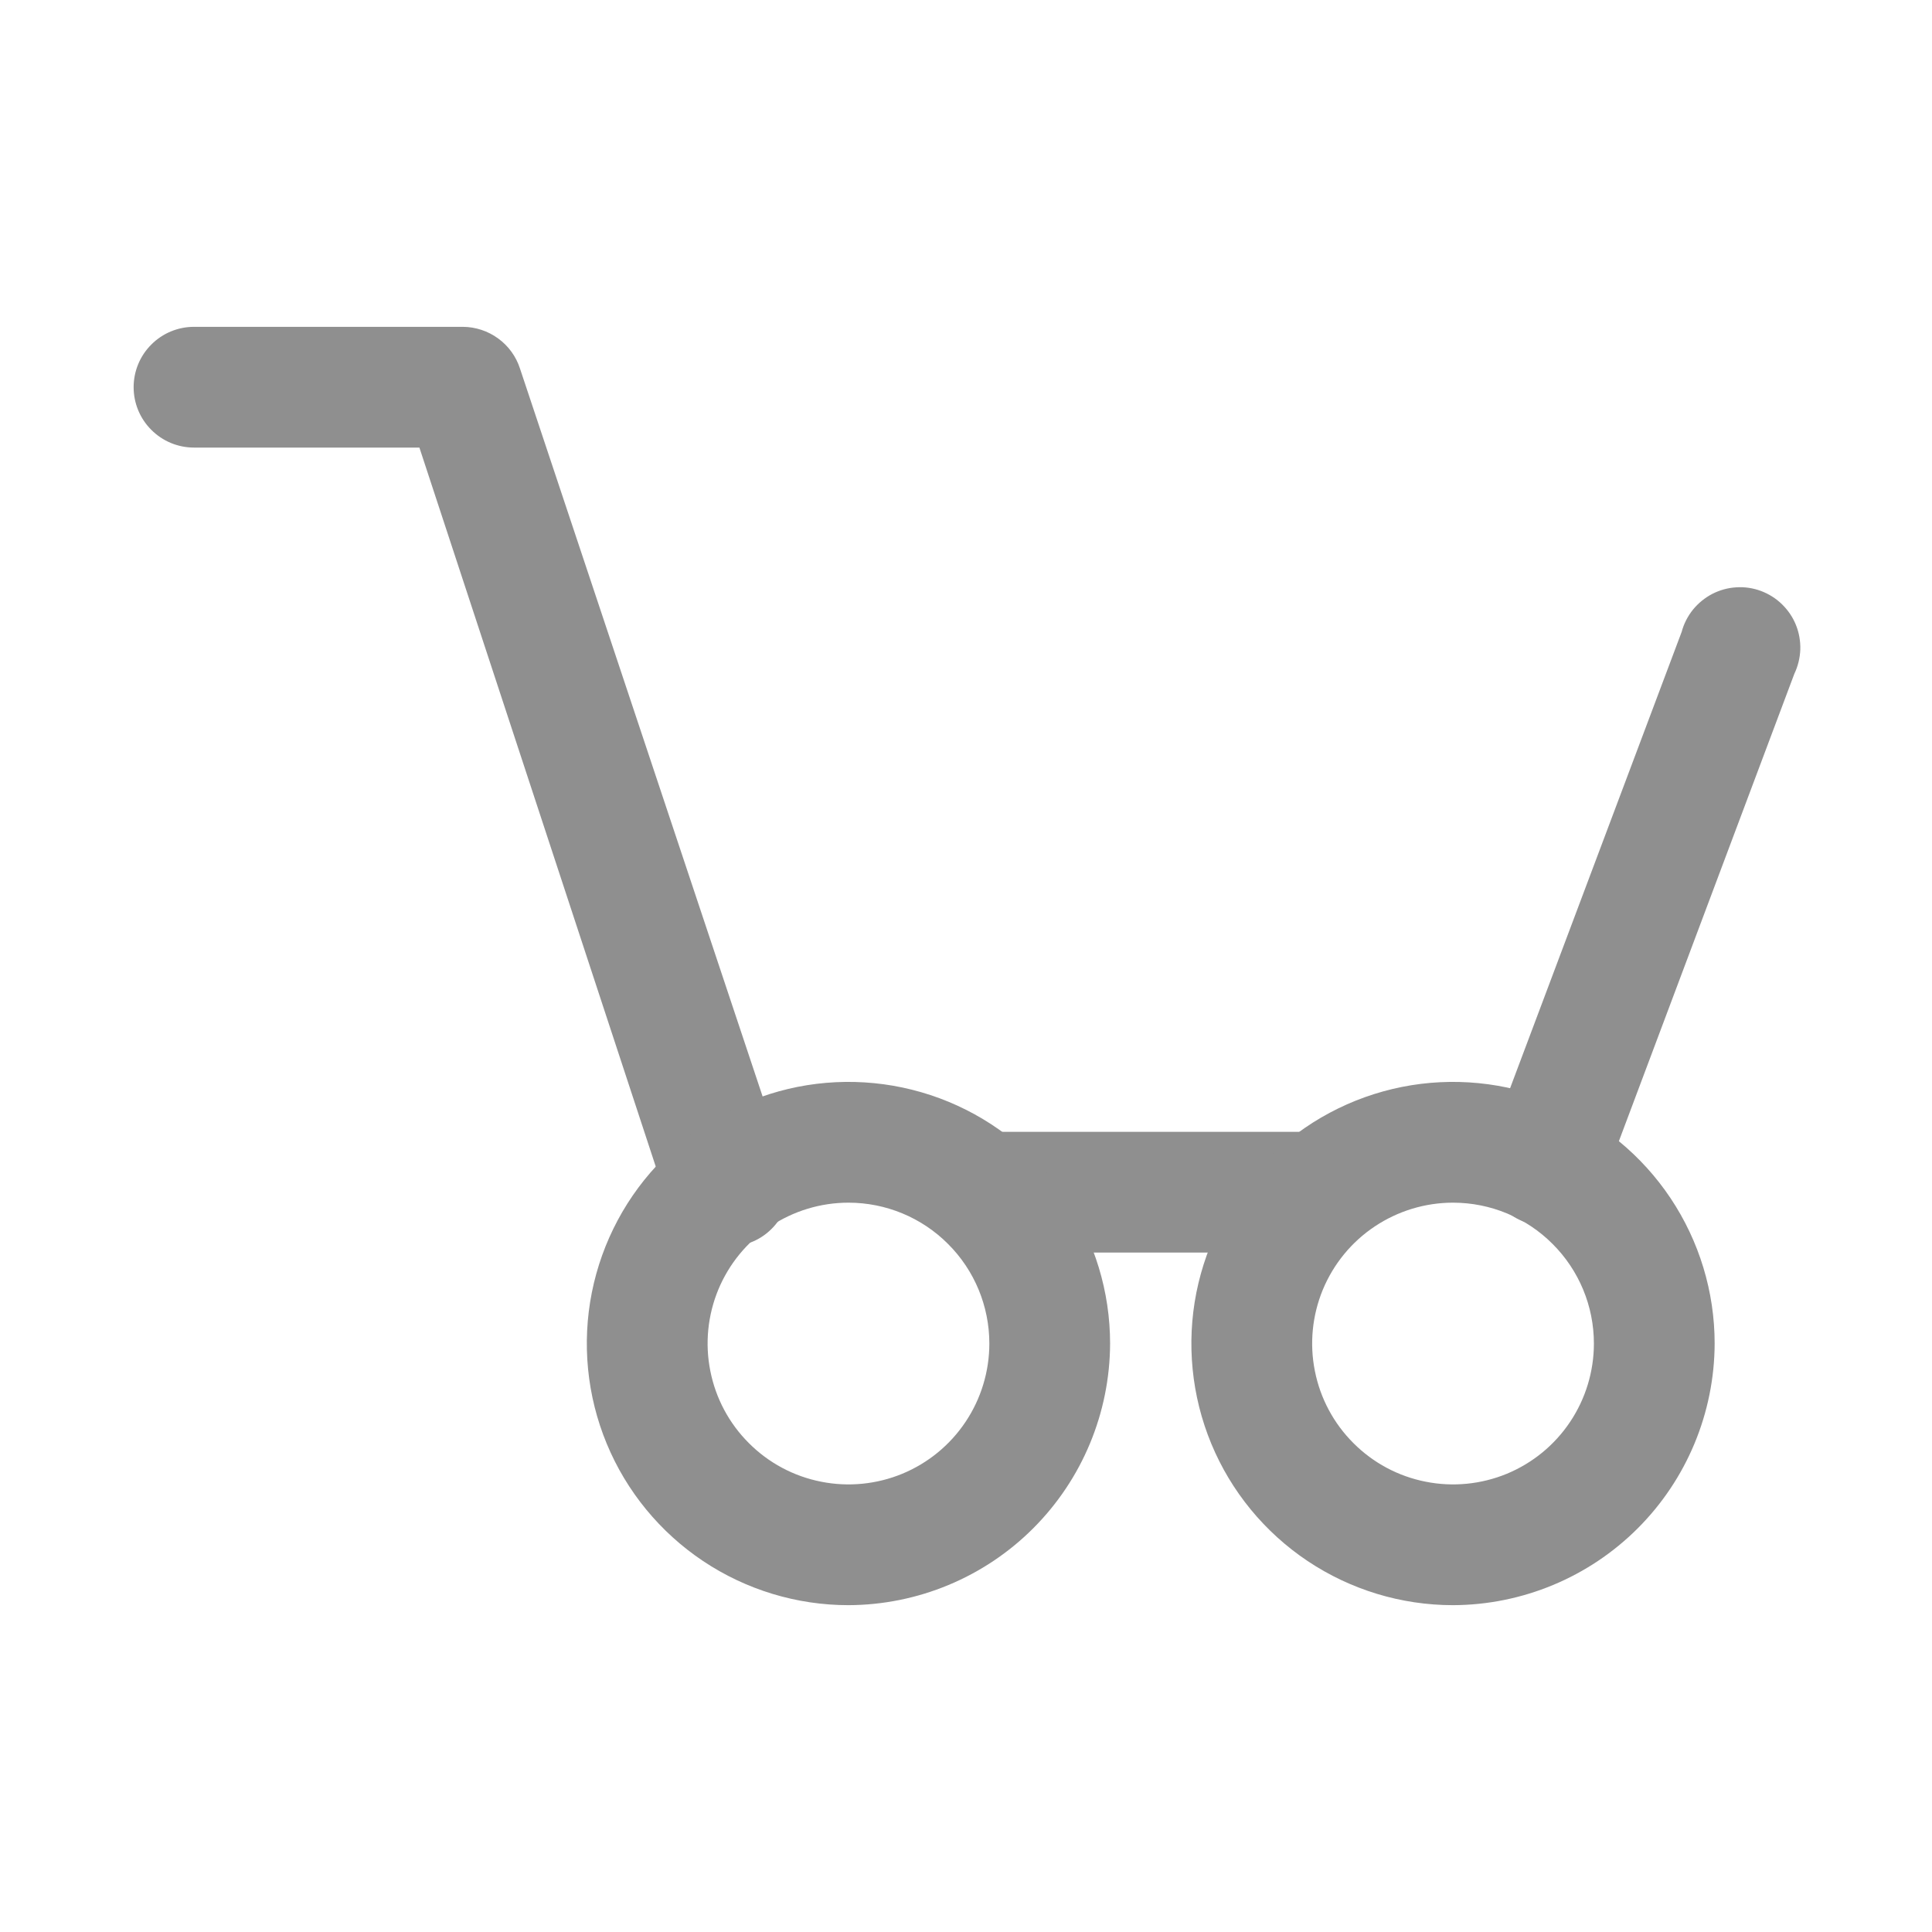
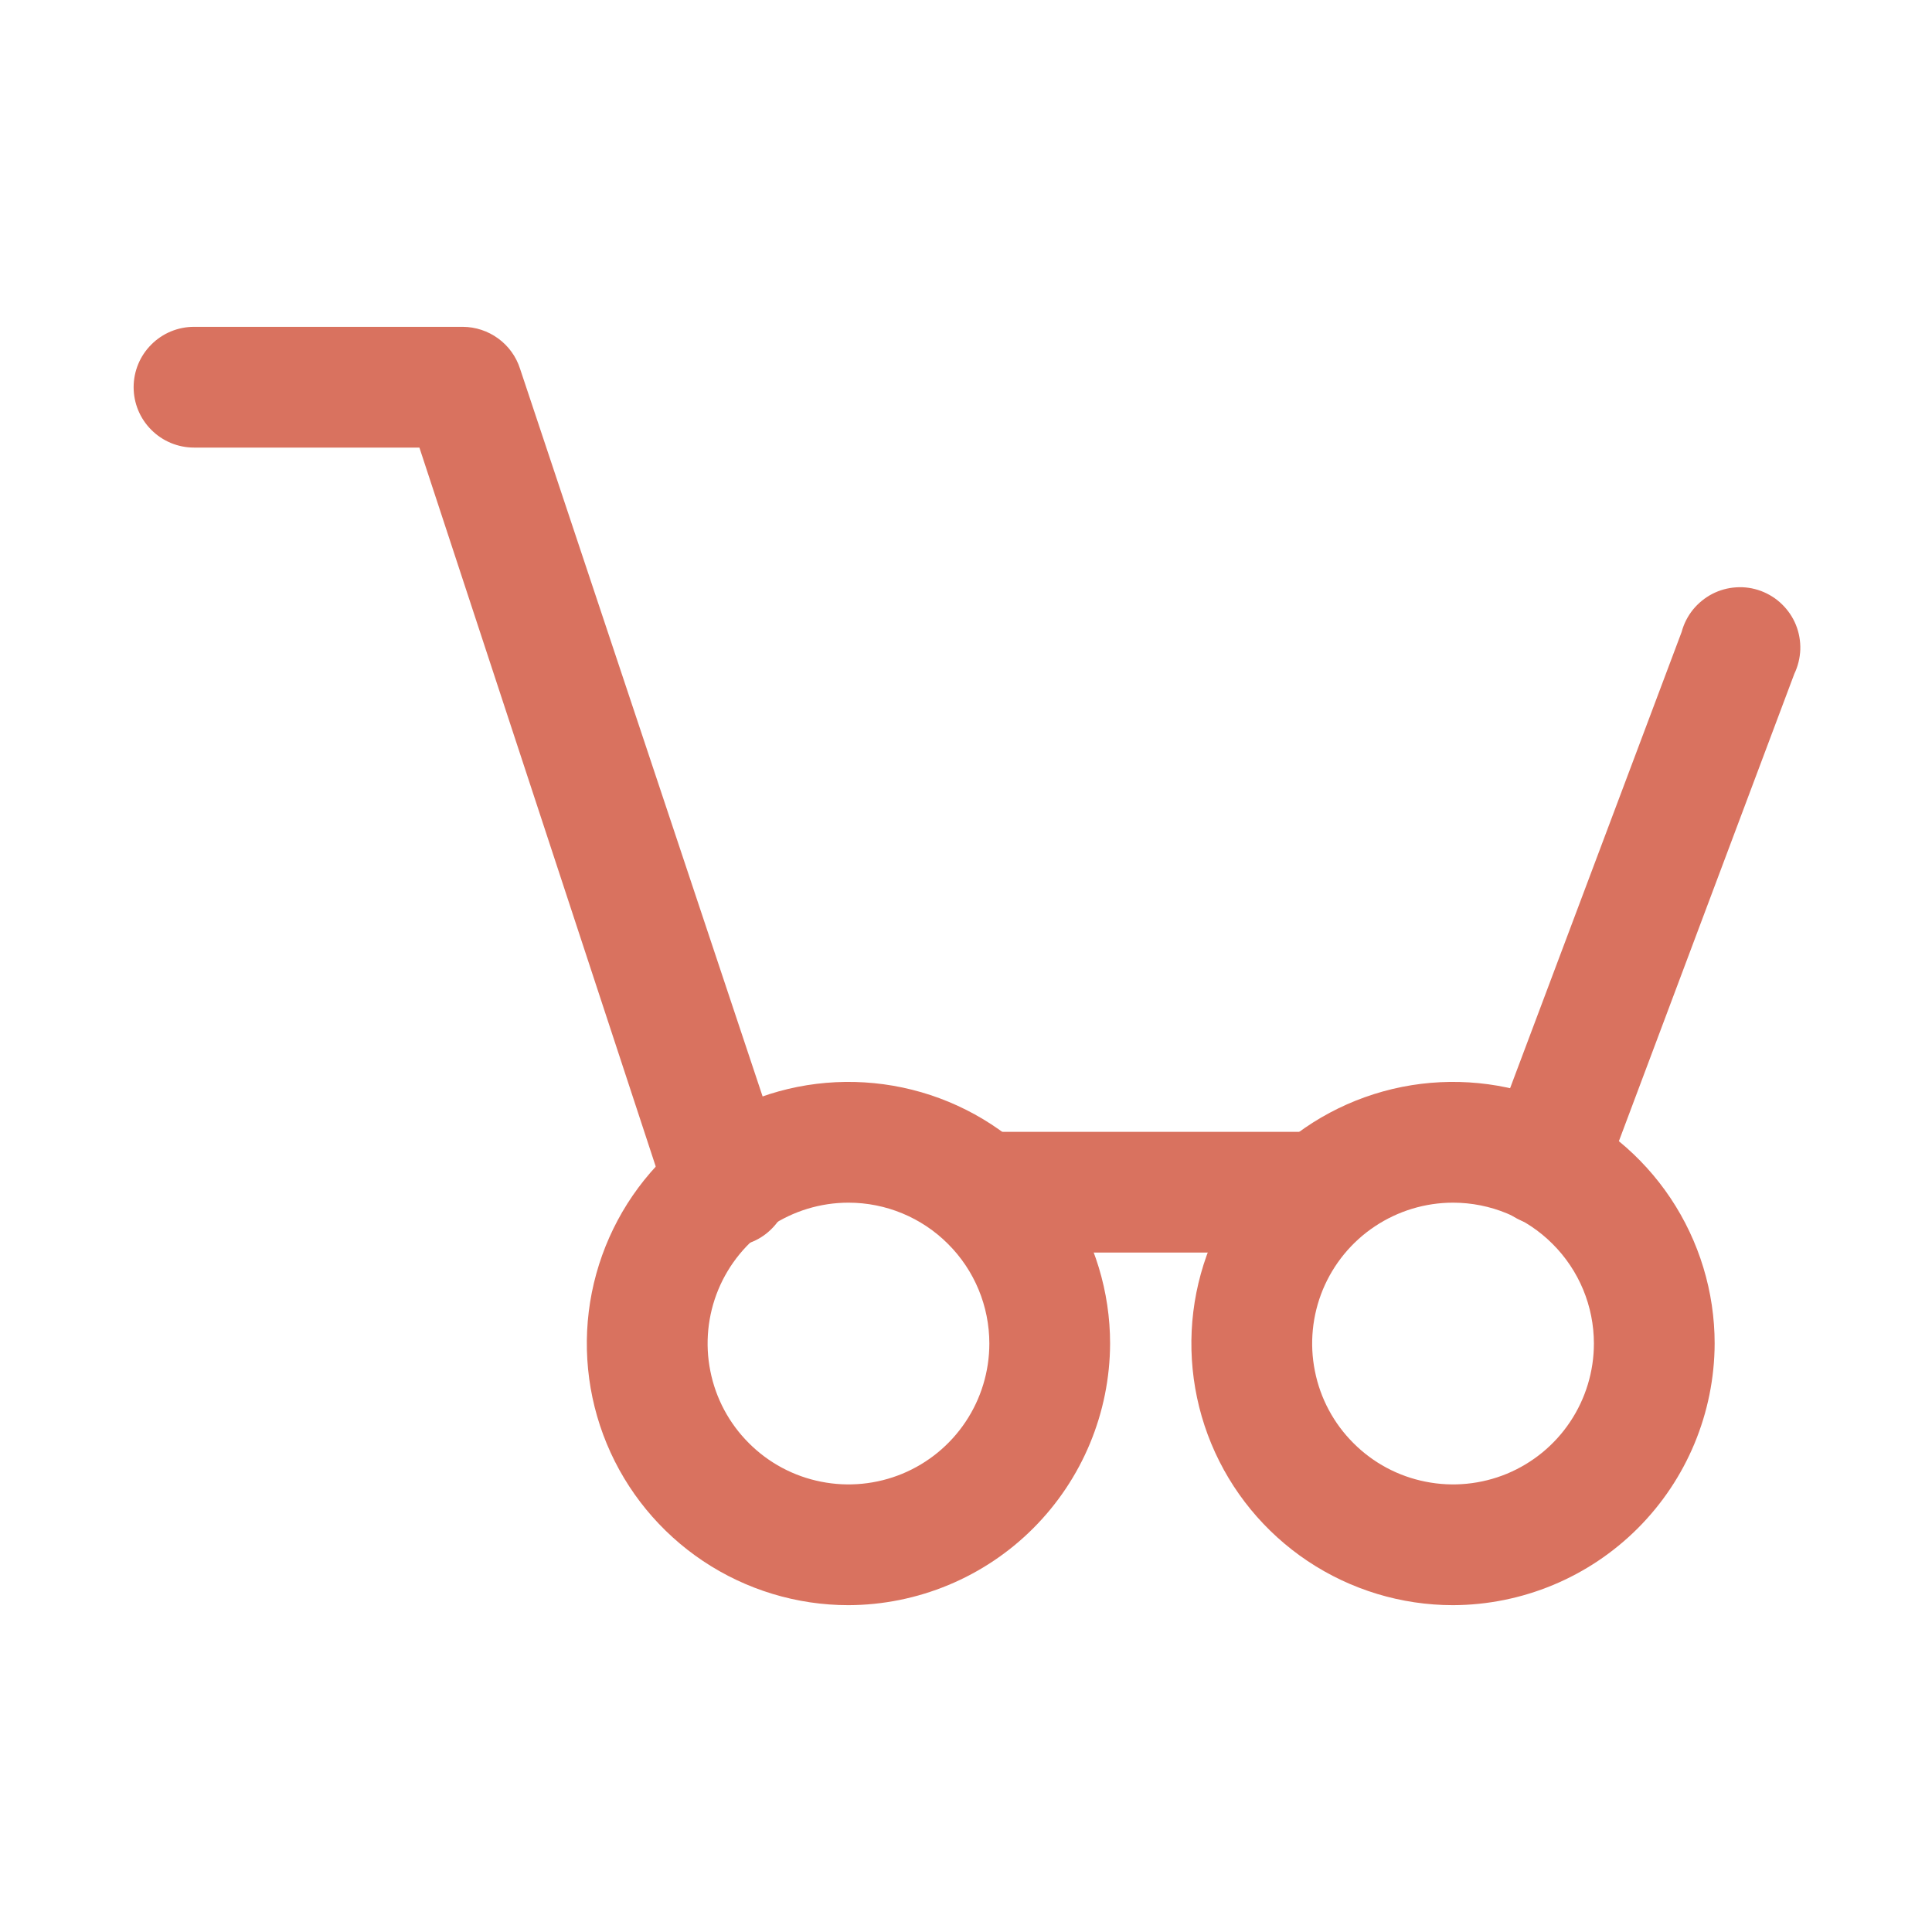
- <svg xmlns="http://www.w3.org/2000/svg" width="64px" height="64px" viewBox="0 0 24 24" fill="none" stroke="#8f8f8f" stroke-width="0">
+ <svg xmlns="http://www.w3.org/2000/svg" width="64px" height="64px" viewBox="0 0 24 24" fill="none" stroke="#d9725f" stroke-width="0">
  <g id="SVGRepo_bgCarrier" stroke-width="0" />
  <g id="SVGRepo_tracerCarrier" stroke-linecap="round" stroke-linejoin="round" />
  <g id="SVGRepo_iconCarrier">
-     <path d="M16.39 15.56H12.2C12.001 15.56 11.81 15.481 11.67 15.34C11.529 15.2 11.45 15.009 11.45 14.81C11.45 14.611 11.529 14.42 11.67 14.28C11.81 14.139 12.001 14.06 12.2 14.06H16.39C16.589 14.06 16.78 14.139 16.92 14.28C17.061 14.42 17.14 14.611 17.14 14.81C17.14 15.009 17.061 15.2 16.92 15.34C16.78 15.481 16.589 15.56 16.39 15.56Z" fill="#8f8f8f" />
-     <path d="M19.21 15.23C19.118 15.228 19.027 15.211 18.94 15.18C18.844 15.145 18.757 15.091 18.683 15.021C18.609 14.95 18.55 14.866 18.51 14.772C18.47 14.679 18.449 14.578 18.449 14.476C18.449 14.374 18.47 14.274 18.51 14.18L20.89 7.85C20.917 7.749 20.965 7.655 21.03 7.574C21.096 7.493 21.178 7.426 21.27 7.378C21.363 7.33 21.465 7.302 21.569 7.296C21.673 7.289 21.778 7.305 21.875 7.341C21.973 7.378 22.063 7.434 22.137 7.507C22.212 7.58 22.271 7.667 22.31 7.764C22.349 7.861 22.367 7.965 22.364 8.069C22.36 8.173 22.335 8.276 22.29 8.37L19.91 14.71C19.862 14.859 19.769 14.989 19.643 15.082C19.518 15.175 19.366 15.227 19.21 15.23Z" fill="#8f8f8f" />
-     <path d="M9 15.44C8.843 15.44 8.69 15.391 8.563 15.299C8.436 15.208 8.34 15.079 8.29 14.93L5.21 5.56H2.41C2.211 5.56 2.02 5.481 1.88 5.34C1.739 5.2 1.66 5.009 1.66 4.81C1.66 4.611 1.739 4.42 1.88 4.28C2.02 4.139 2.211 4.06 2.41 4.06H5.75C5.908 4.061 6.062 4.112 6.189 4.205C6.317 4.298 6.412 4.43 6.46 4.58L9.75 14.45C9.789 14.546 9.808 14.649 9.806 14.753C9.803 14.857 9.779 14.959 9.735 15.053C9.691 15.147 9.627 15.231 9.549 15.299C9.471 15.368 9.379 15.419 9.28 15.45C9.187 15.466 9.092 15.463 9 15.44Z" fill="#8f8f8f" />
-     <path d="M10.54 19.94C9.897 19.94 9.269 19.749 8.734 19.392C8.2 19.035 7.783 18.528 7.537 17.934C7.291 17.34 7.227 16.686 7.352 16.056C7.478 15.425 7.787 14.846 8.242 14.392C8.696 13.937 9.276 13.628 9.906 13.502C10.536 13.377 11.19 13.441 11.784 13.687C12.378 13.933 12.885 14.35 13.242 14.884C13.599 15.419 13.79 16.047 13.79 16.69C13.787 17.551 13.444 18.376 12.835 18.985C12.226 19.594 11.401 19.937 10.54 19.94ZM10.54 14.94C10.194 14.94 9.856 15.043 9.568 15.235C9.28 15.427 9.056 15.7 8.923 16.02C8.791 16.34 8.756 16.692 8.824 17.031C8.891 17.371 9.058 17.683 9.303 17.927C9.547 18.172 9.859 18.339 10.199 18.406C10.538 18.474 10.89 18.439 11.21 18.307C11.53 18.174 11.803 17.95 11.995 17.662C12.187 17.375 12.29 17.036 12.29 16.69C12.29 16.226 12.106 15.781 11.777 15.453C11.449 15.124 11.004 14.94 10.54 14.94Z" fill="#8f8f8f" />
-     <path d="M18.05 19.94C17.407 19.94 16.779 19.749 16.244 19.392C15.71 19.035 15.293 18.528 15.047 17.934C14.801 17.34 14.737 16.686 14.862 16.056C14.988 15.425 15.297 14.846 15.752 14.392C16.206 13.937 16.785 13.628 17.416 13.502C18.046 13.377 18.7 13.441 19.294 13.687C19.888 13.933 20.395 14.35 20.752 14.884C21.109 15.419 21.3 16.047 21.3 16.69C21.297 17.551 20.954 18.376 20.345 18.985C19.736 19.594 18.911 19.937 18.05 19.94ZM18.05 14.94C17.704 14.94 17.366 15.043 17.078 15.235C16.79 15.427 16.566 15.7 16.433 16.02C16.301 16.34 16.266 16.692 16.334 17.031C16.401 17.371 16.568 17.683 16.813 17.927C17.057 18.172 17.369 18.339 17.709 18.406C18.048 18.474 18.4 18.439 18.72 18.307C19.04 18.174 19.313 17.95 19.505 17.662C19.697 17.375 19.8 17.036 19.8 16.69C19.8 16.226 19.616 15.781 19.287 15.453C18.959 15.124 18.514 14.94 18.05 14.94Z" fill="#8f8f8f" />
+     <path d="M16.39 15.56H12.2C12.001 15.56 11.81 15.481 11.67 15.34C11.529 15.2 11.45 15.009 11.45 14.81C11.45 14.611 11.529 14.42 11.67 14.28C11.81 14.139 12.001 14.06 12.2 14.06H16.39C16.589 14.06 16.78 14.139 16.92 14.28C17.061 14.42 17.14 14.611 17.14 14.81C17.14 15.009 17.061 15.2 16.92 15.34C16.78 15.481 16.589 15.56 16.39 15.56Z" fill="#d9725f " />
+     <path d="M19.21 15.23C19.118 15.228 19.027 15.211 18.94 15.18C18.844 15.145 18.757 15.091 18.683 15.021C18.609 14.95 18.55 14.866 18.51 14.772C18.47 14.679 18.449 14.578 18.449 14.476C18.449 14.374 18.47 14.274 18.51 14.18L20.89 7.85C20.917 7.749 20.965 7.655 21.03 7.574C21.096 7.493 21.178 7.426 21.27 7.378C21.363 7.33 21.465 7.302 21.569 7.296C21.673 7.289 21.778 7.305 21.875 7.341C21.973 7.378 22.063 7.434 22.137 7.507C22.212 7.58 22.271 7.667 22.31 7.764C22.349 7.861 22.367 7.965 22.364 8.069C22.36 8.173 22.335 8.276 22.29 8.37L19.91 14.71C19.862 14.859 19.769 14.989 19.643 15.082C19.518 15.175 19.366 15.227 19.21 15.23Z" fill="#d9725f " />
+     <path d="M9 15.44C8.843 15.44 8.69 15.391 8.563 15.299C8.436 15.208 8.34 15.079 8.29 14.93L5.21 5.56H2.41C2.211 5.56 2.02 5.481 1.88 5.34C1.739 5.2 1.66 5.009 1.66 4.81C1.66 4.611 1.739 4.42 1.88 4.28C2.02 4.139 2.211 4.06 2.41 4.06H5.75C5.908 4.061 6.062 4.112 6.189 4.205C6.317 4.298 6.412 4.43 6.46 4.58L9.75 14.45C9.789 14.546 9.808 14.649 9.806 14.753C9.803 14.857 9.779 14.959 9.735 15.053C9.691 15.147 9.627 15.231 9.549 15.299C9.471 15.368 9.379 15.419 9.28 15.45C9.187 15.466 9.092 15.463 9 15.44Z" fill="#d9725f " />
+     <path d="M10.54 19.94C9.897 19.94 9.269 19.749 8.734 19.392C8.2 19.035 7.783 18.528 7.537 17.934C7.291 17.34 7.227 16.686 7.352 16.056C7.478 15.425 7.787 14.846 8.242 14.392C8.696 13.937 9.276 13.628 9.906 13.502C10.536 13.377 11.19 13.441 11.784 13.687C12.378 13.933 12.885 14.35 13.242 14.884C13.599 15.419 13.79 16.047 13.79 16.69C13.787 17.551 13.444 18.376 12.835 18.985C12.226 19.594 11.401 19.937 10.54 19.94ZM10.54 14.94C10.194 14.94 9.856 15.043 9.568 15.235C9.28 15.427 9.056 15.7 8.923 16.02C8.791 16.34 8.756 16.692 8.824 17.031C8.891 17.371 9.058 17.683 9.303 17.927C9.547 18.172 9.859 18.339 10.199 18.406C10.538 18.474 10.89 18.439 11.21 18.307C11.53 18.174 11.803 17.95 11.995 17.662C12.187 17.375 12.29 17.036 12.29 16.69C12.29 16.226 12.106 15.781 11.777 15.453C11.449 15.124 11.004 14.94 10.54 14.94Z" fill="#d9725f " />
+     <path d="M18.05 19.94C17.407 19.94 16.779 19.749 16.244 19.392C15.71 19.035 15.293 18.528 15.047 17.934C14.801 17.34 14.737 16.686 14.862 16.056C14.988 15.425 15.297 14.846 15.752 14.392C16.206 13.937 16.785 13.628 17.416 13.502C18.046 13.377 18.7 13.441 19.294 13.687C19.888 13.933 20.395 14.35 20.752 14.884C21.109 15.419 21.3 16.047 21.3 16.69C21.297 17.551 20.954 18.376 20.345 18.985C19.736 19.594 18.911 19.937 18.05 19.94ZM18.05 14.94C17.704 14.94 17.366 15.043 17.078 15.235C16.79 15.427 16.566 15.7 16.433 16.02C16.301 16.34 16.266 16.692 16.334 17.031C16.401 17.371 16.568 17.683 16.813 17.927C17.057 18.172 17.369 18.339 17.709 18.406C18.048 18.474 18.4 18.439 18.72 18.307C19.04 18.174 19.313 17.95 19.505 17.662C19.697 17.375 19.8 17.036 19.8 16.69C19.8 16.226 19.616 15.781 19.287 15.453C18.959 15.124 18.514 14.94 18.05 14.94Z" fill="#d9725f " />
  </g>
</svg>
